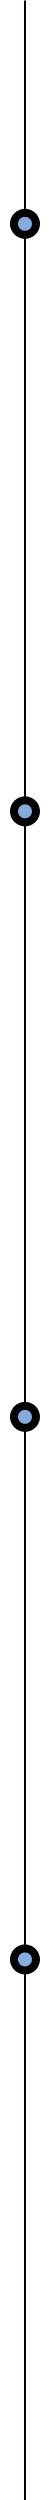
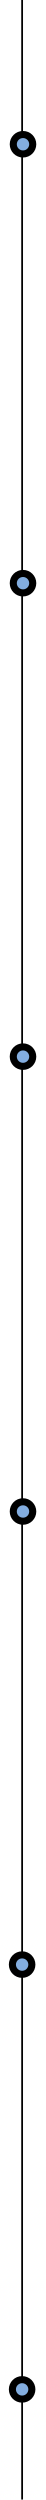
- <svg xmlns="http://www.w3.org/2000/svg" width="50" height="2502" viewBox="0 0 50 2502" fill="none">
-   <path d="M25 0.5L25 2502" stroke="black" stroke-width="2" />
-   <circle cx="25" cy="224" r="15" fill="black" />
-   <path d="M32 224C32 227.866 28.866 231 25 231C21.134 231 18 227.866 18 224C18 220.134 21.134 217 25 217C28.866 217 32 220.134 32 224Z" fill="#83ADDF" />
-   <circle cx="25" cy="812" r="15" fill="black" />
-   <path d="M32 812C32 815.866 28.866 819 25 819C21.134 819 18 815.866 18 812C18 808.134 21.134 805 25 805C28.866 805 32 808.134 32 812Z" fill="#83ADDF" />
-   <circle cx="25" cy="1418" r="15" fill="black" />
-   <path d="M32 1418C32 1421.87 28.866 1425 25 1425C21.134 1425 18 1421.87 18 1418C18 1414.13 21.134 1411 25 1411C28.866 1411 32 1414.13 32 1418Z" fill="#83ADDF" />
-   <circle cx="25" cy="1961" r="15" fill="black" />
-   <path d="M32 1961C32 1964.87 28.866 1968 25 1968C21.134 1968 18 1964.87 18 1961C18 1957.13 21.134 1954 25 1954C28.866 1954 32 1957.13 32 1961Z" fill="#83ADDF" />
+ <svg xmlns="http://www.w3.org/2000/svg" width="51" height="2825" viewBox="0 0 51 2825" fill="none">
+   <path d="M25 0L25 2824.5" stroke="black" stroke-width="2" />
+   <circle cx="25" cy="2220" r="15" fill="black" />
+   <path d="M32 2220C32 2223.87 28.866 2227 25 2227C21.134 2227 18 2223.87 18 2220C18 2216.13 21.134 2213 25 2213C28.866 2213 32 2216.13 32 2220Z" fill="#83ADDF" />
+   <circle cx="25" cy="2700" r="15" fill="black" />
+   <path d="M32 2700C32 2703.87 28.866 2707 25 2707C21.134 2707 18 2703.87 18 2700C18 2696.13 21.134 2693 25 2693C28.866 2693 32 2696.13 32 2700Z" fill="#83ADDF" />
+   <circle cx="26" cy="163" r="15" fill="black" />
+   <path d="M33 163C33 166.866 29.866 170 26 170C22.134 170 19 166.866 19 163C19 159.134 22.134 156 26 156C29.866 156 33 159.134 33 163Z" fill="#83ADDF" />
+   <circle cx="26" cy="659" r="15" fill="black" />
+   <path d="M33 659C33 662.866 29.866 666 26 666C22.134 666 19 662.866 19 659C19 655.134 22.134 652 26 652C29.866 652 33 655.134 33 659Z" fill="#83ADDF" />
+   <circle cx="26" cy="1194" r="15" fill="black" />
+   <path d="M33 1194C33 1197.87 29.866 1201 26 1201C22.134 1201 19 1197.87 19 1194C19 1190.13 22.134 1187 26 1187C29.866 1187 33 1190.13 33 1194Z" fill="#83ADDF" />
+   <circle cx="26" cy="1708" r="15" fill="black" />
+   <path d="M33 1708C33 1711.87 29.866 1715 26 1715C22.134 1715 19 1711.87 19 1708C19 1704.13 22.134 1701 26 1701C29.866 1701 33 1704.13 33 1708Z" fill="#83ADDF" />
</svg>
